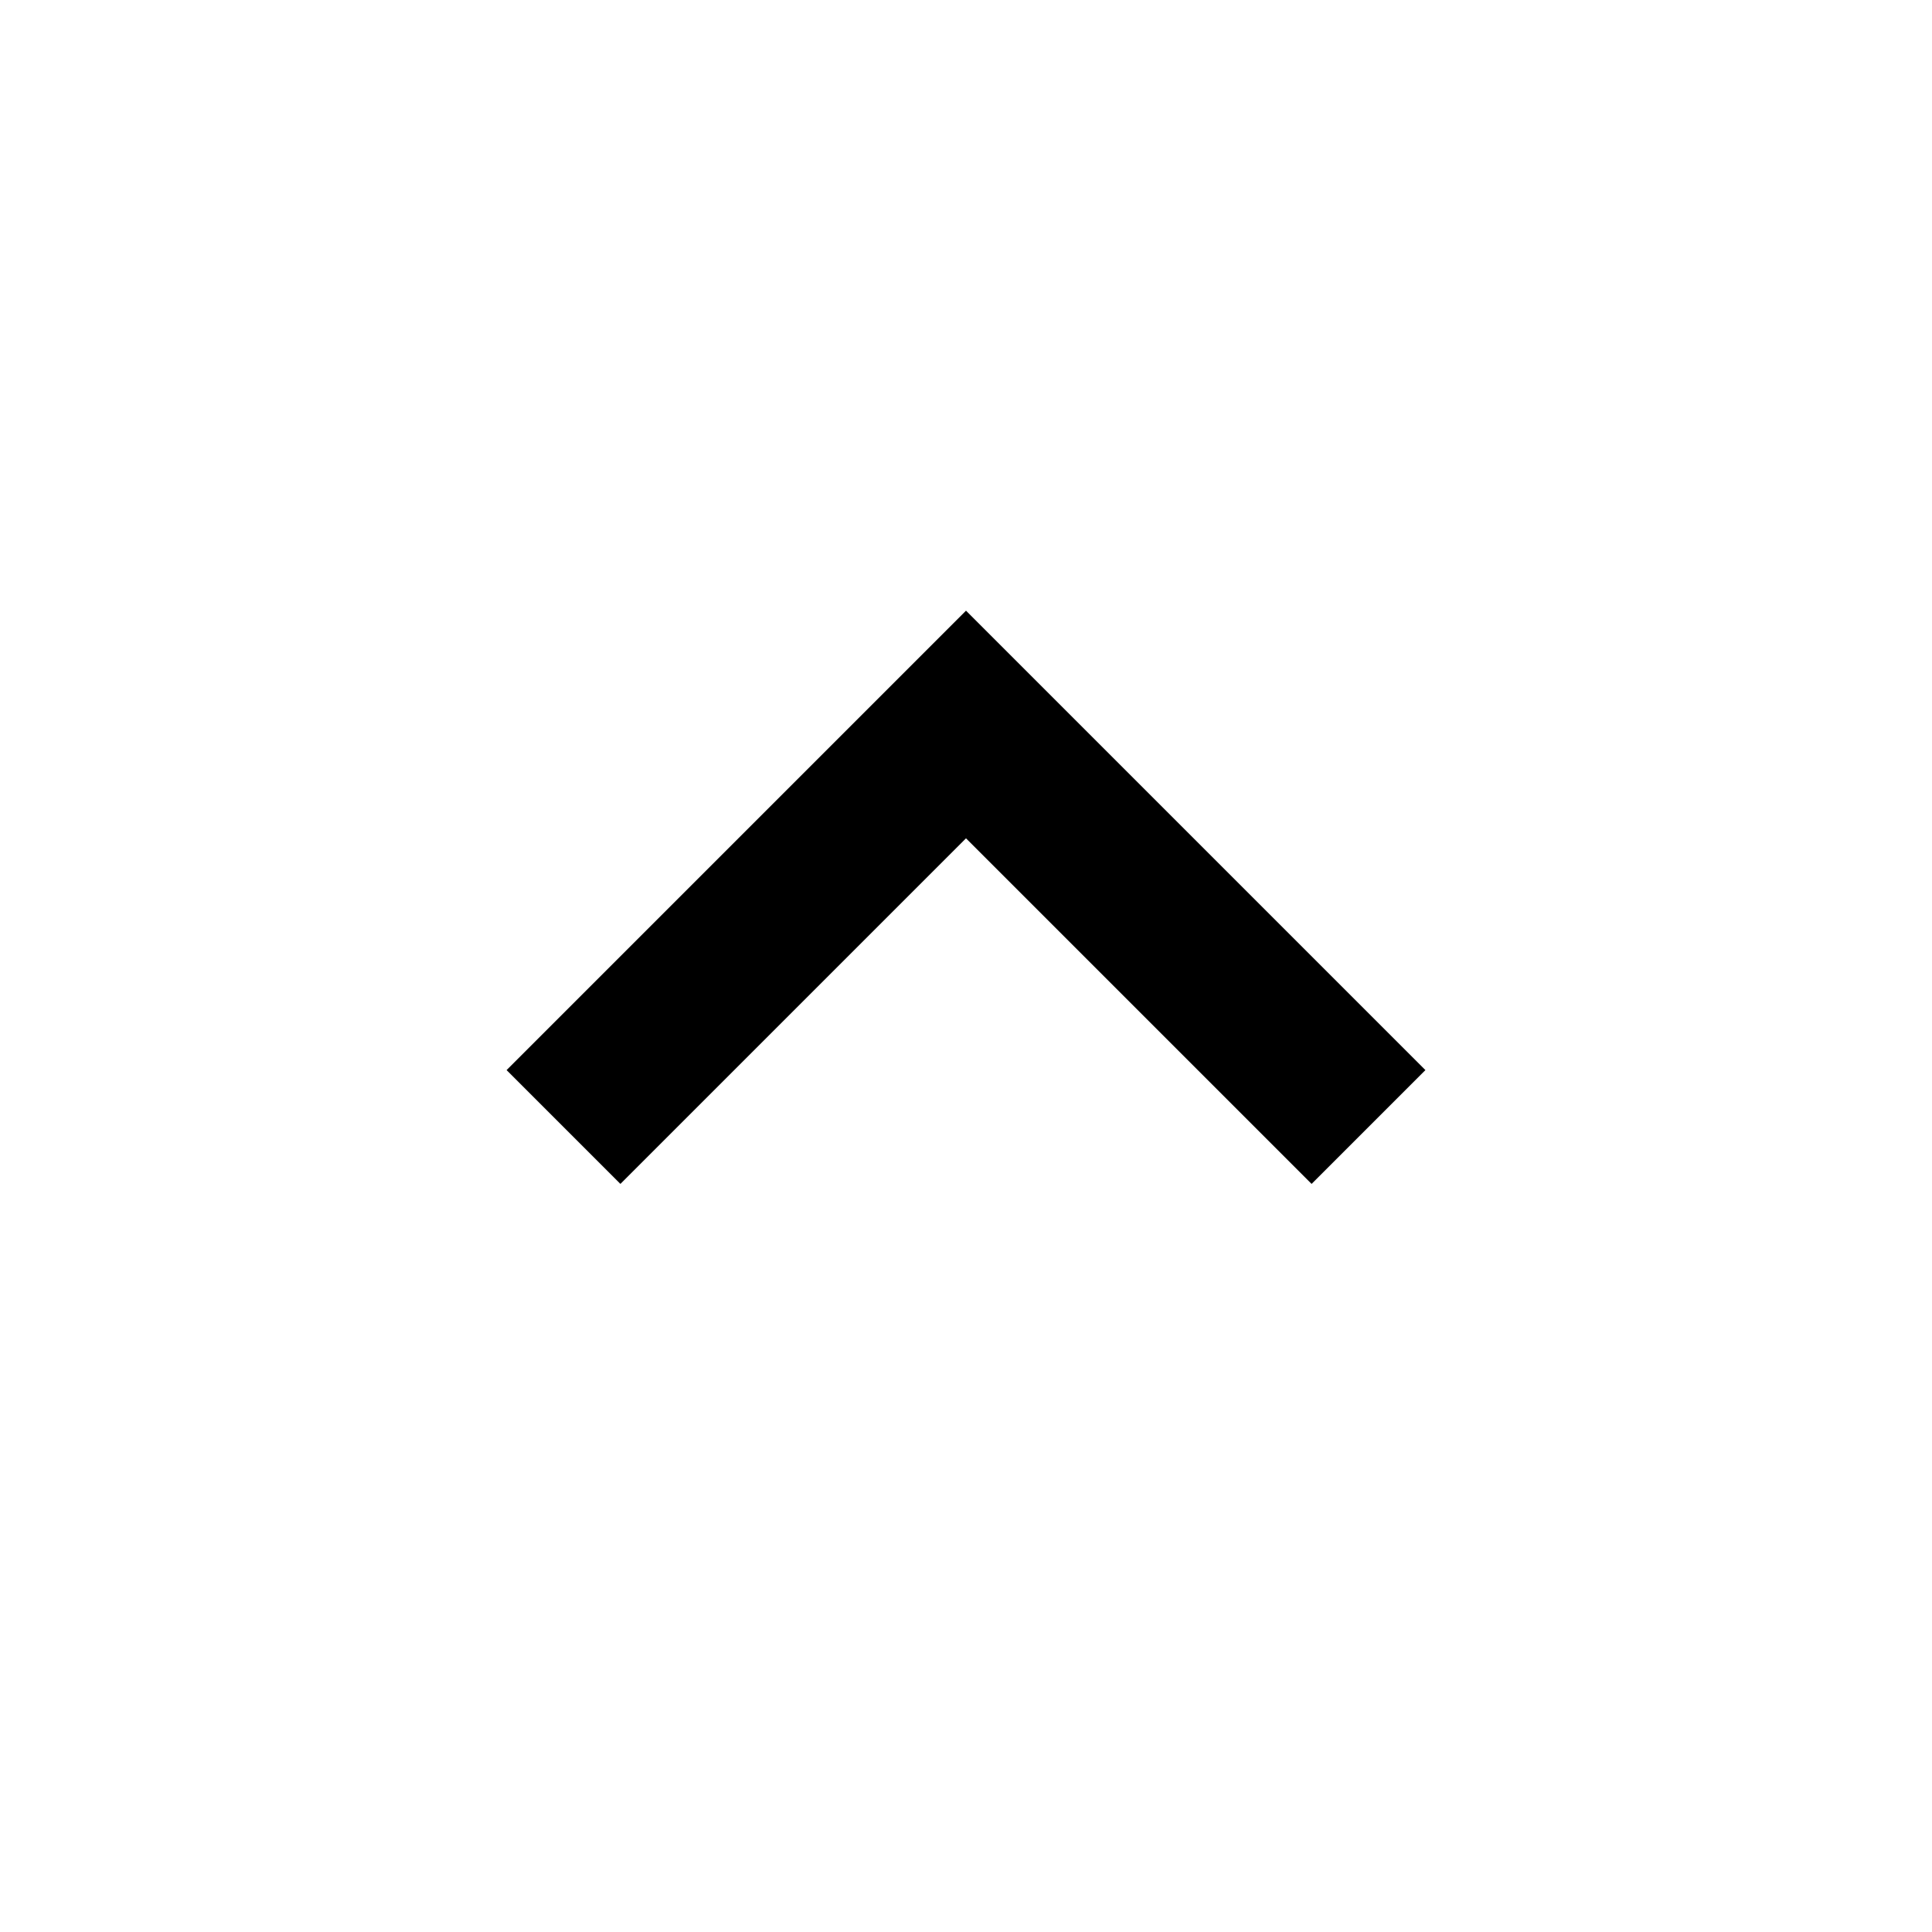
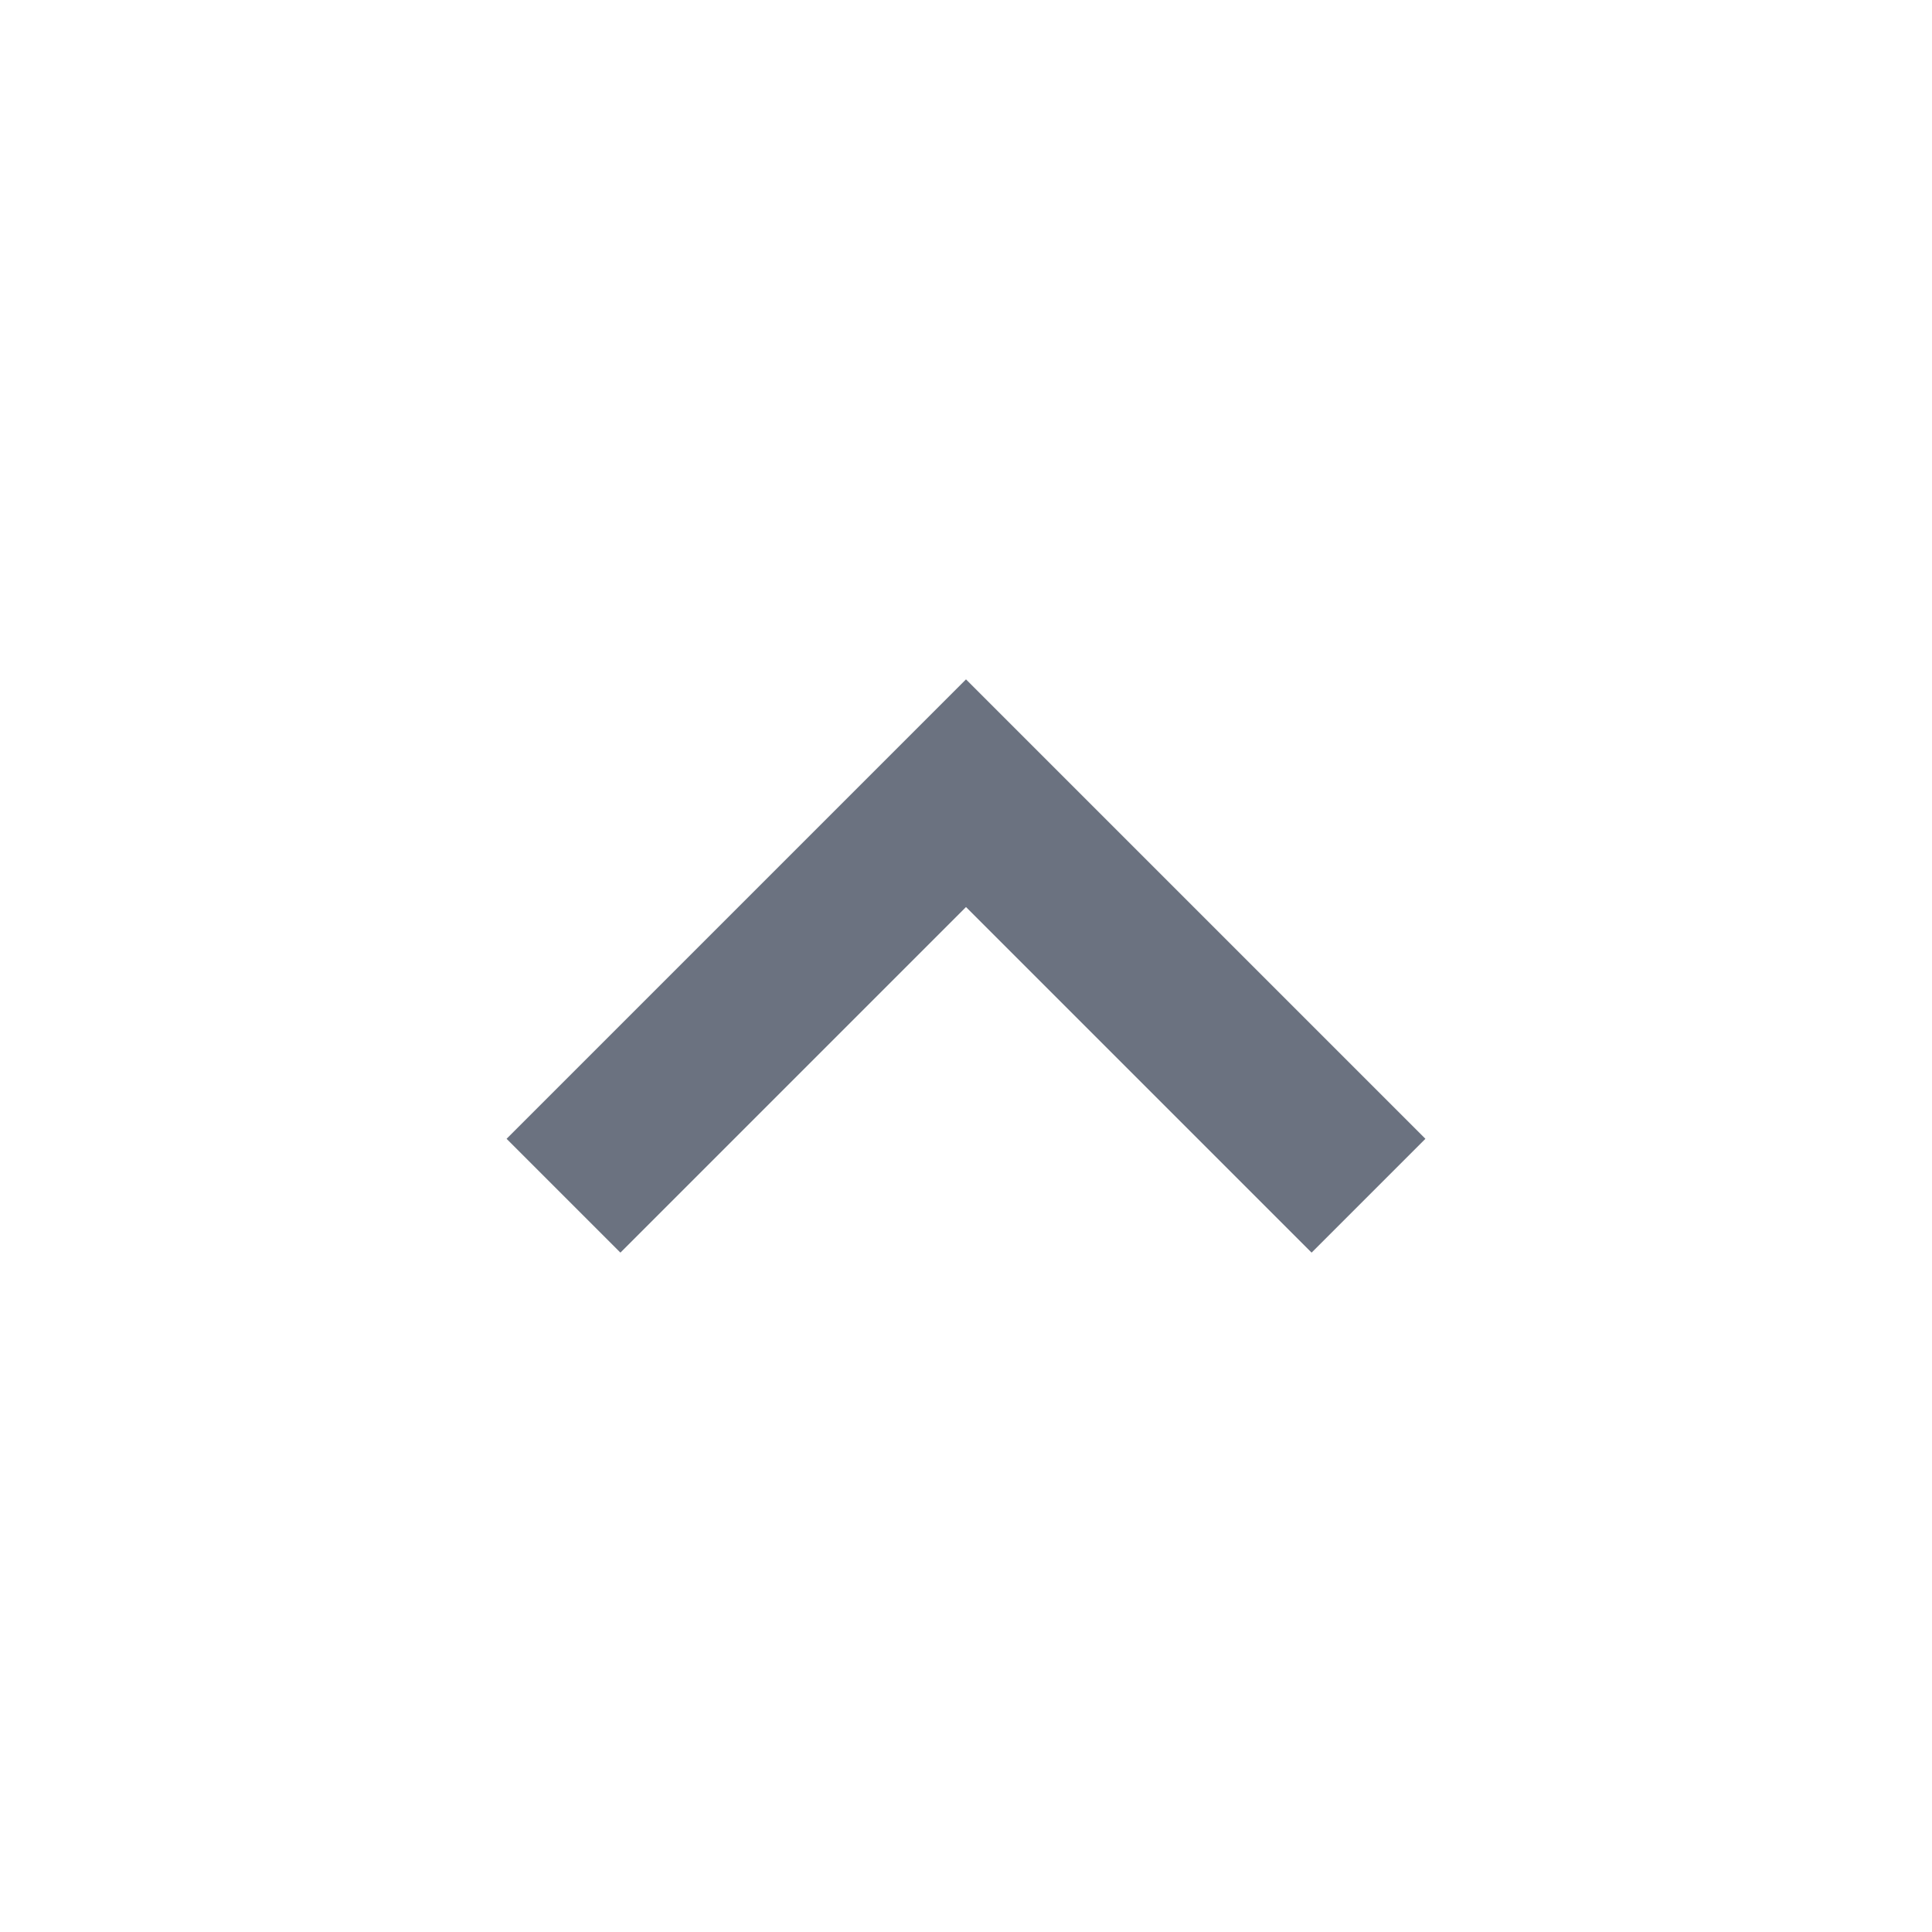
- <svg xmlns="http://www.w3.org/2000/svg" width="24" height="24" viewBox="0 0 24 24" style="fill: rgba(0, 0, 0, 1);transform: ;msFilter:;">
-   <path d="m6.293 13.293 1.414 1.414L12 10.414l4.293 4.293 1.414-1.414L12 7.586z" />
+ <svg xmlns="http://www.w3.org/2000/svg" version="1.1" width="24" height="24" viewBox="0,0,256,256">
+   <g fill="#6b7280" fill-rule="nonzero" stroke="none" stroke-width="1" stroke-linecap="butt" stroke-linejoin="miter" stroke-miterlimit="10" stroke-dasharray="" stroke-dashoffset="0" font-family="none" font-weight="none" font-size="none" text-anchor="none" style="mix-blend-mode: normal">
+     <g transform="translate(0,9.104) scale(10.66667,10.66667)">
+       <path d="M6.293,13.293l1.414,1.414l4.293,-4.293l4.293,4.293l1.414,-1.414l-5.707,-5.707z" />
+     </g>
+   </g>
</svg>
